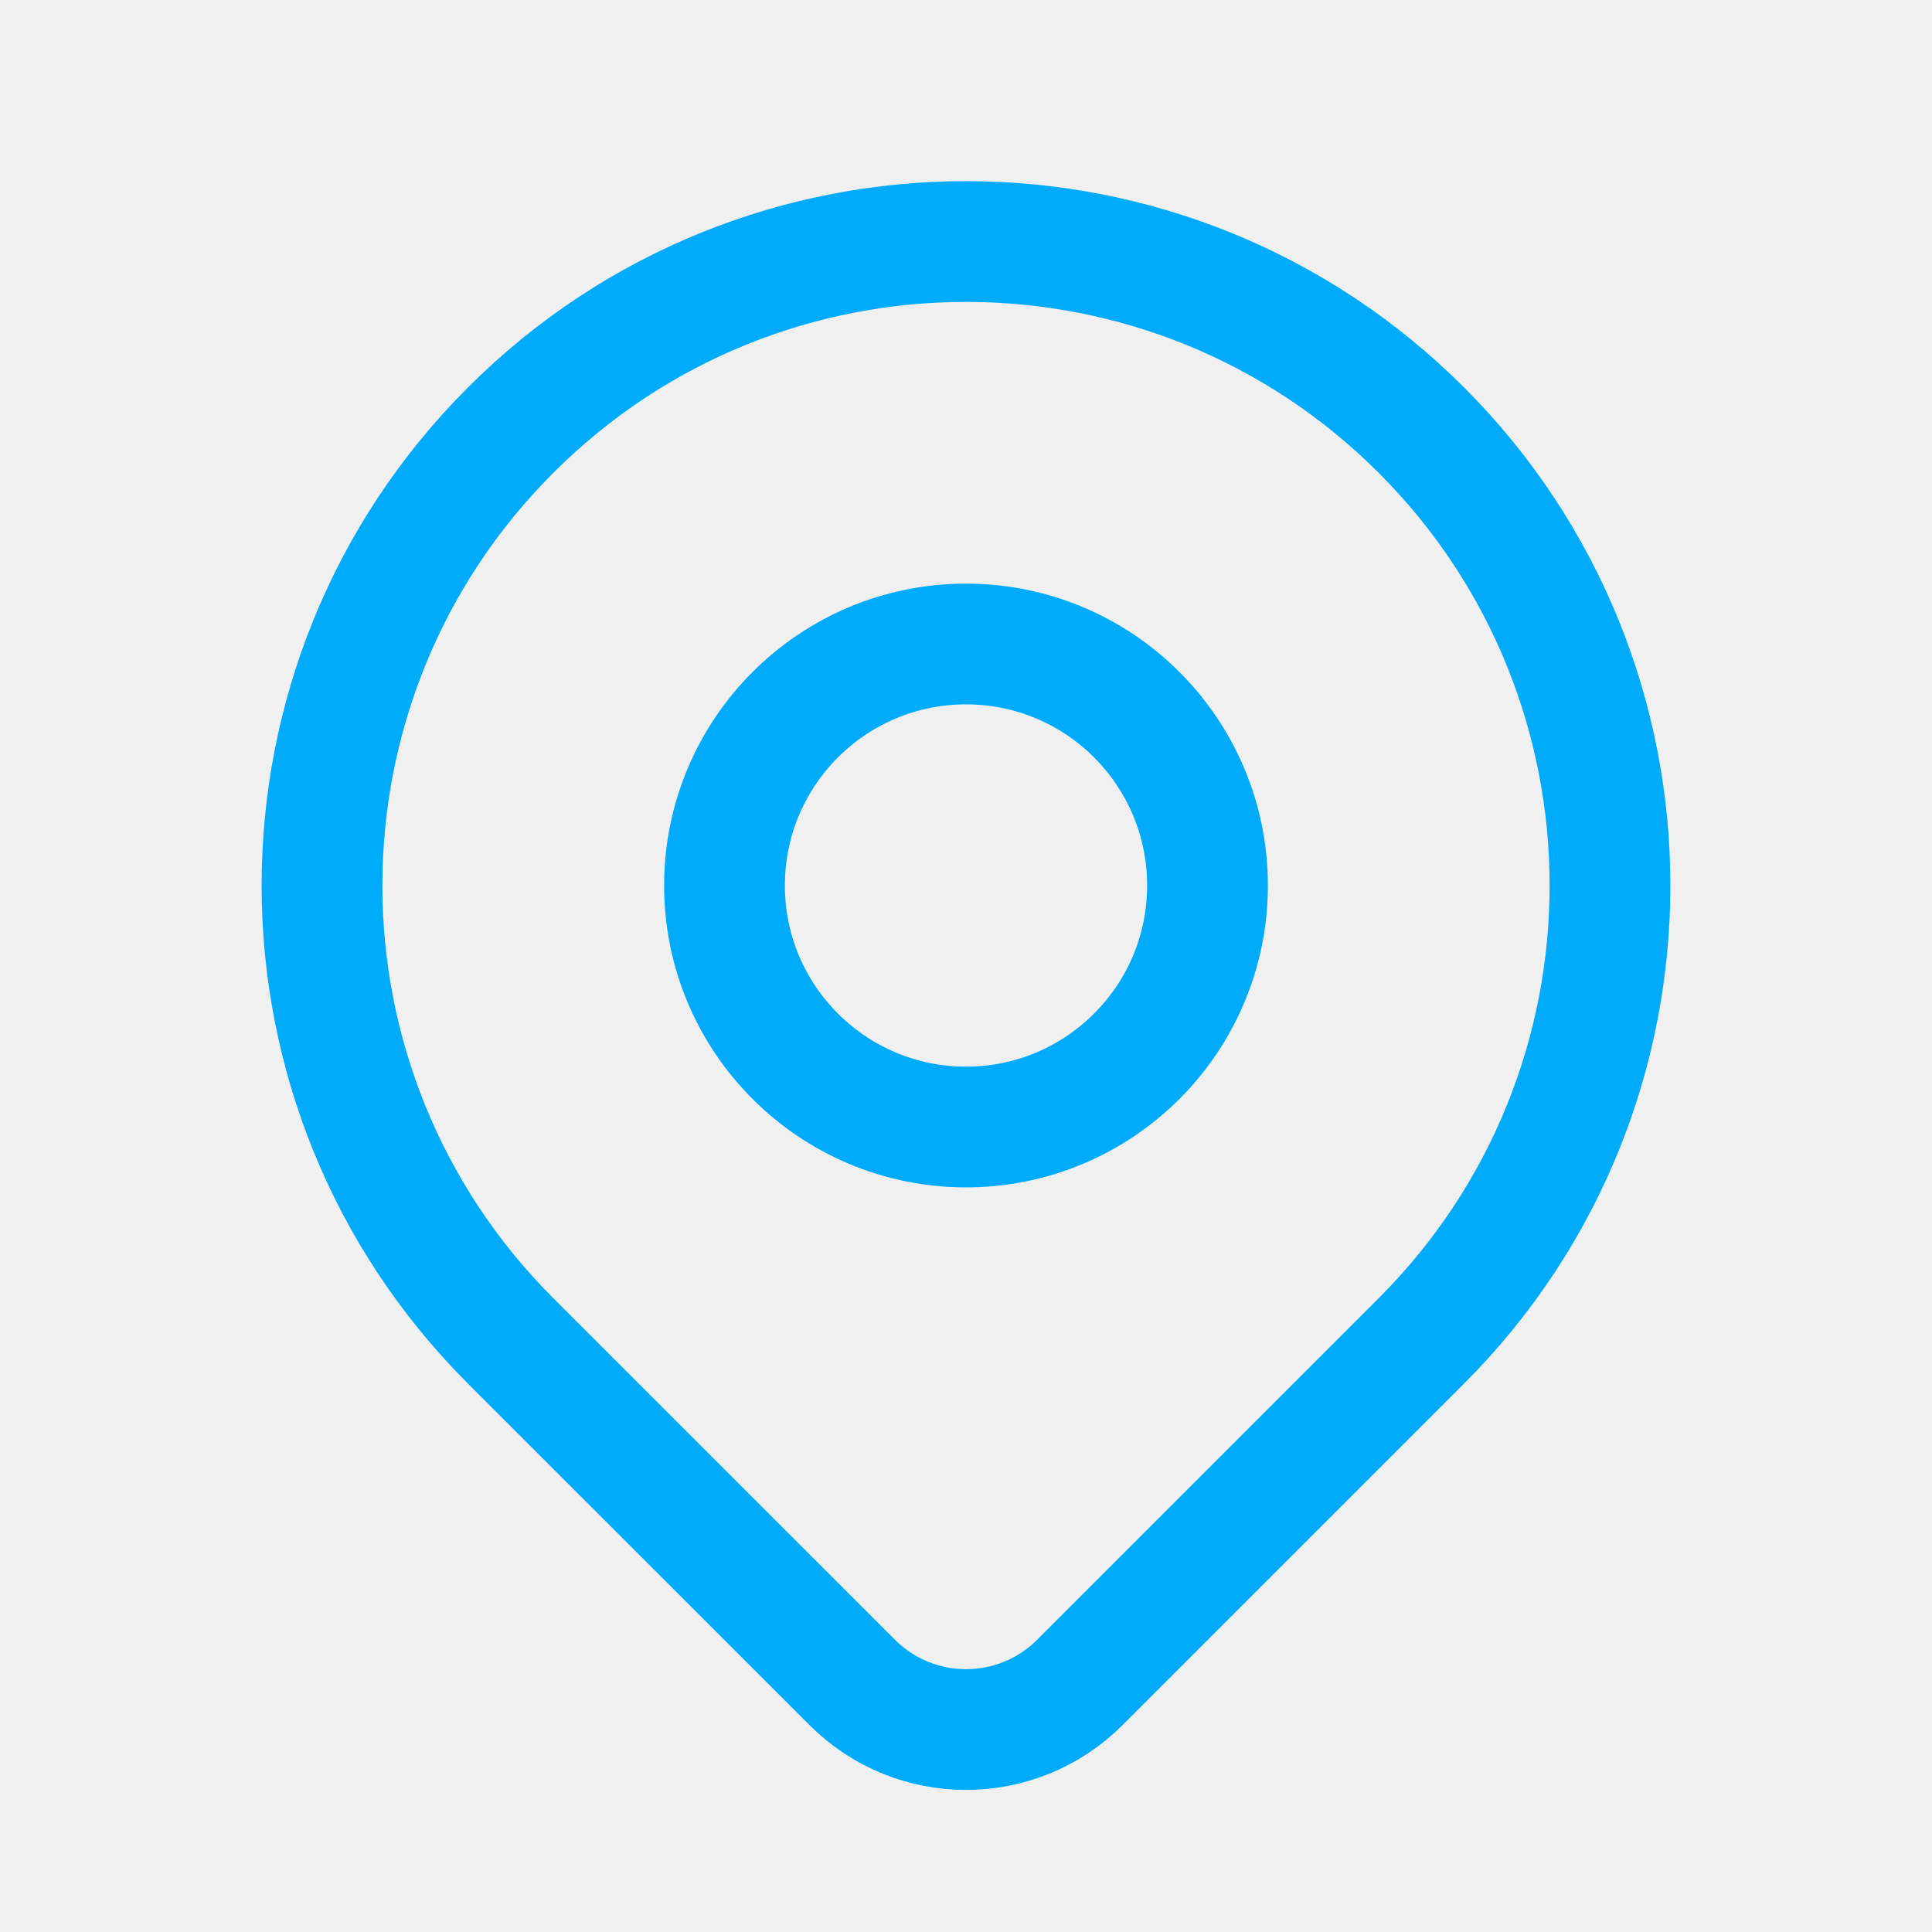
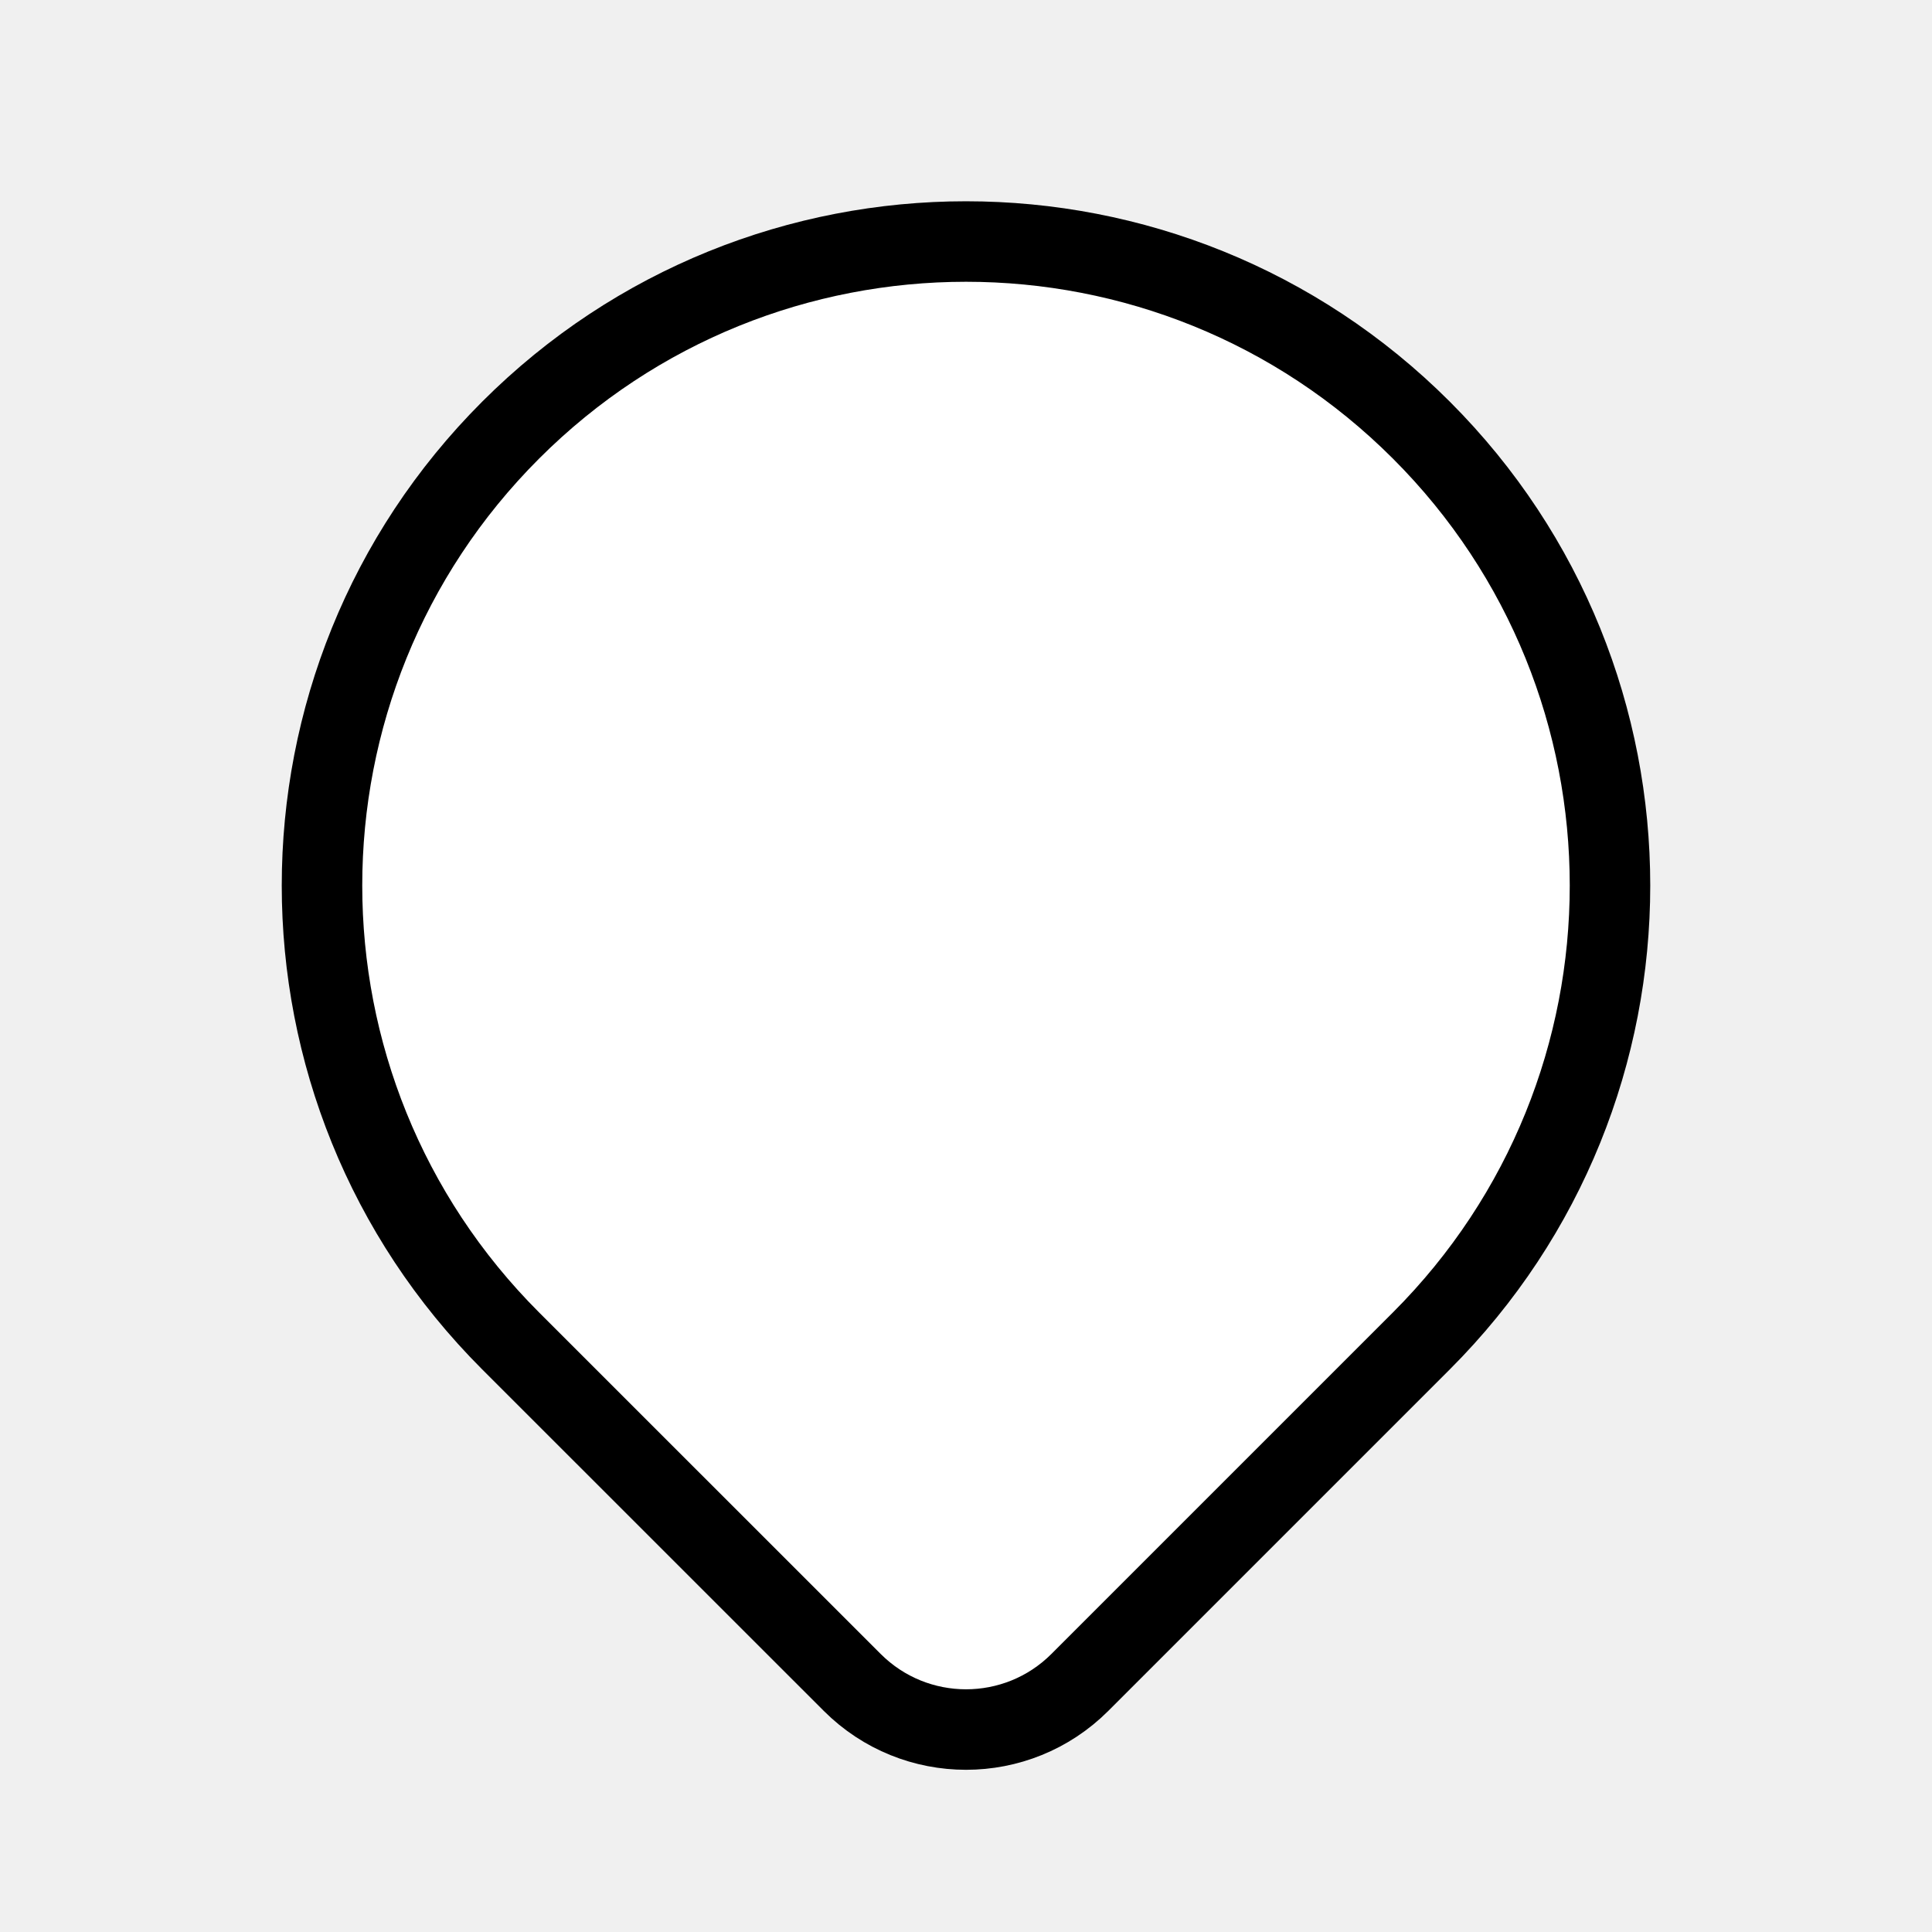
- <svg xmlns="http://www.w3.org/2000/svg" class="icon icon-tabler icon-tabler-map-pin" width="44" height="44" viewBox="0 0 24 24" stroke-width="1.5" stroke="#00abfb" fill="none" stroke-linecap="round" stroke-linejoin="round">
+ <svg xmlns="http://www.w3.org/2000/svg" class="icon icon-tabler icon-tabler-map-pin" width="40" height="40" viewBox="0 0 24 24" stroke-width="1" stroke="#000000" fill="white" stroke-linecap="round" stroke-linejoin="round">
  <path stroke="none" d="M0 0h24v24H0z" fill="none" />
  <circle cx="12" cy="11" r="3" />
  <path d="M17.657 16.657l-4.243 4.243a2 2 0 0 1 -2.827 0l-4.244 -4.243a8 8 0 1 1 11.314 0z" />
</svg>
